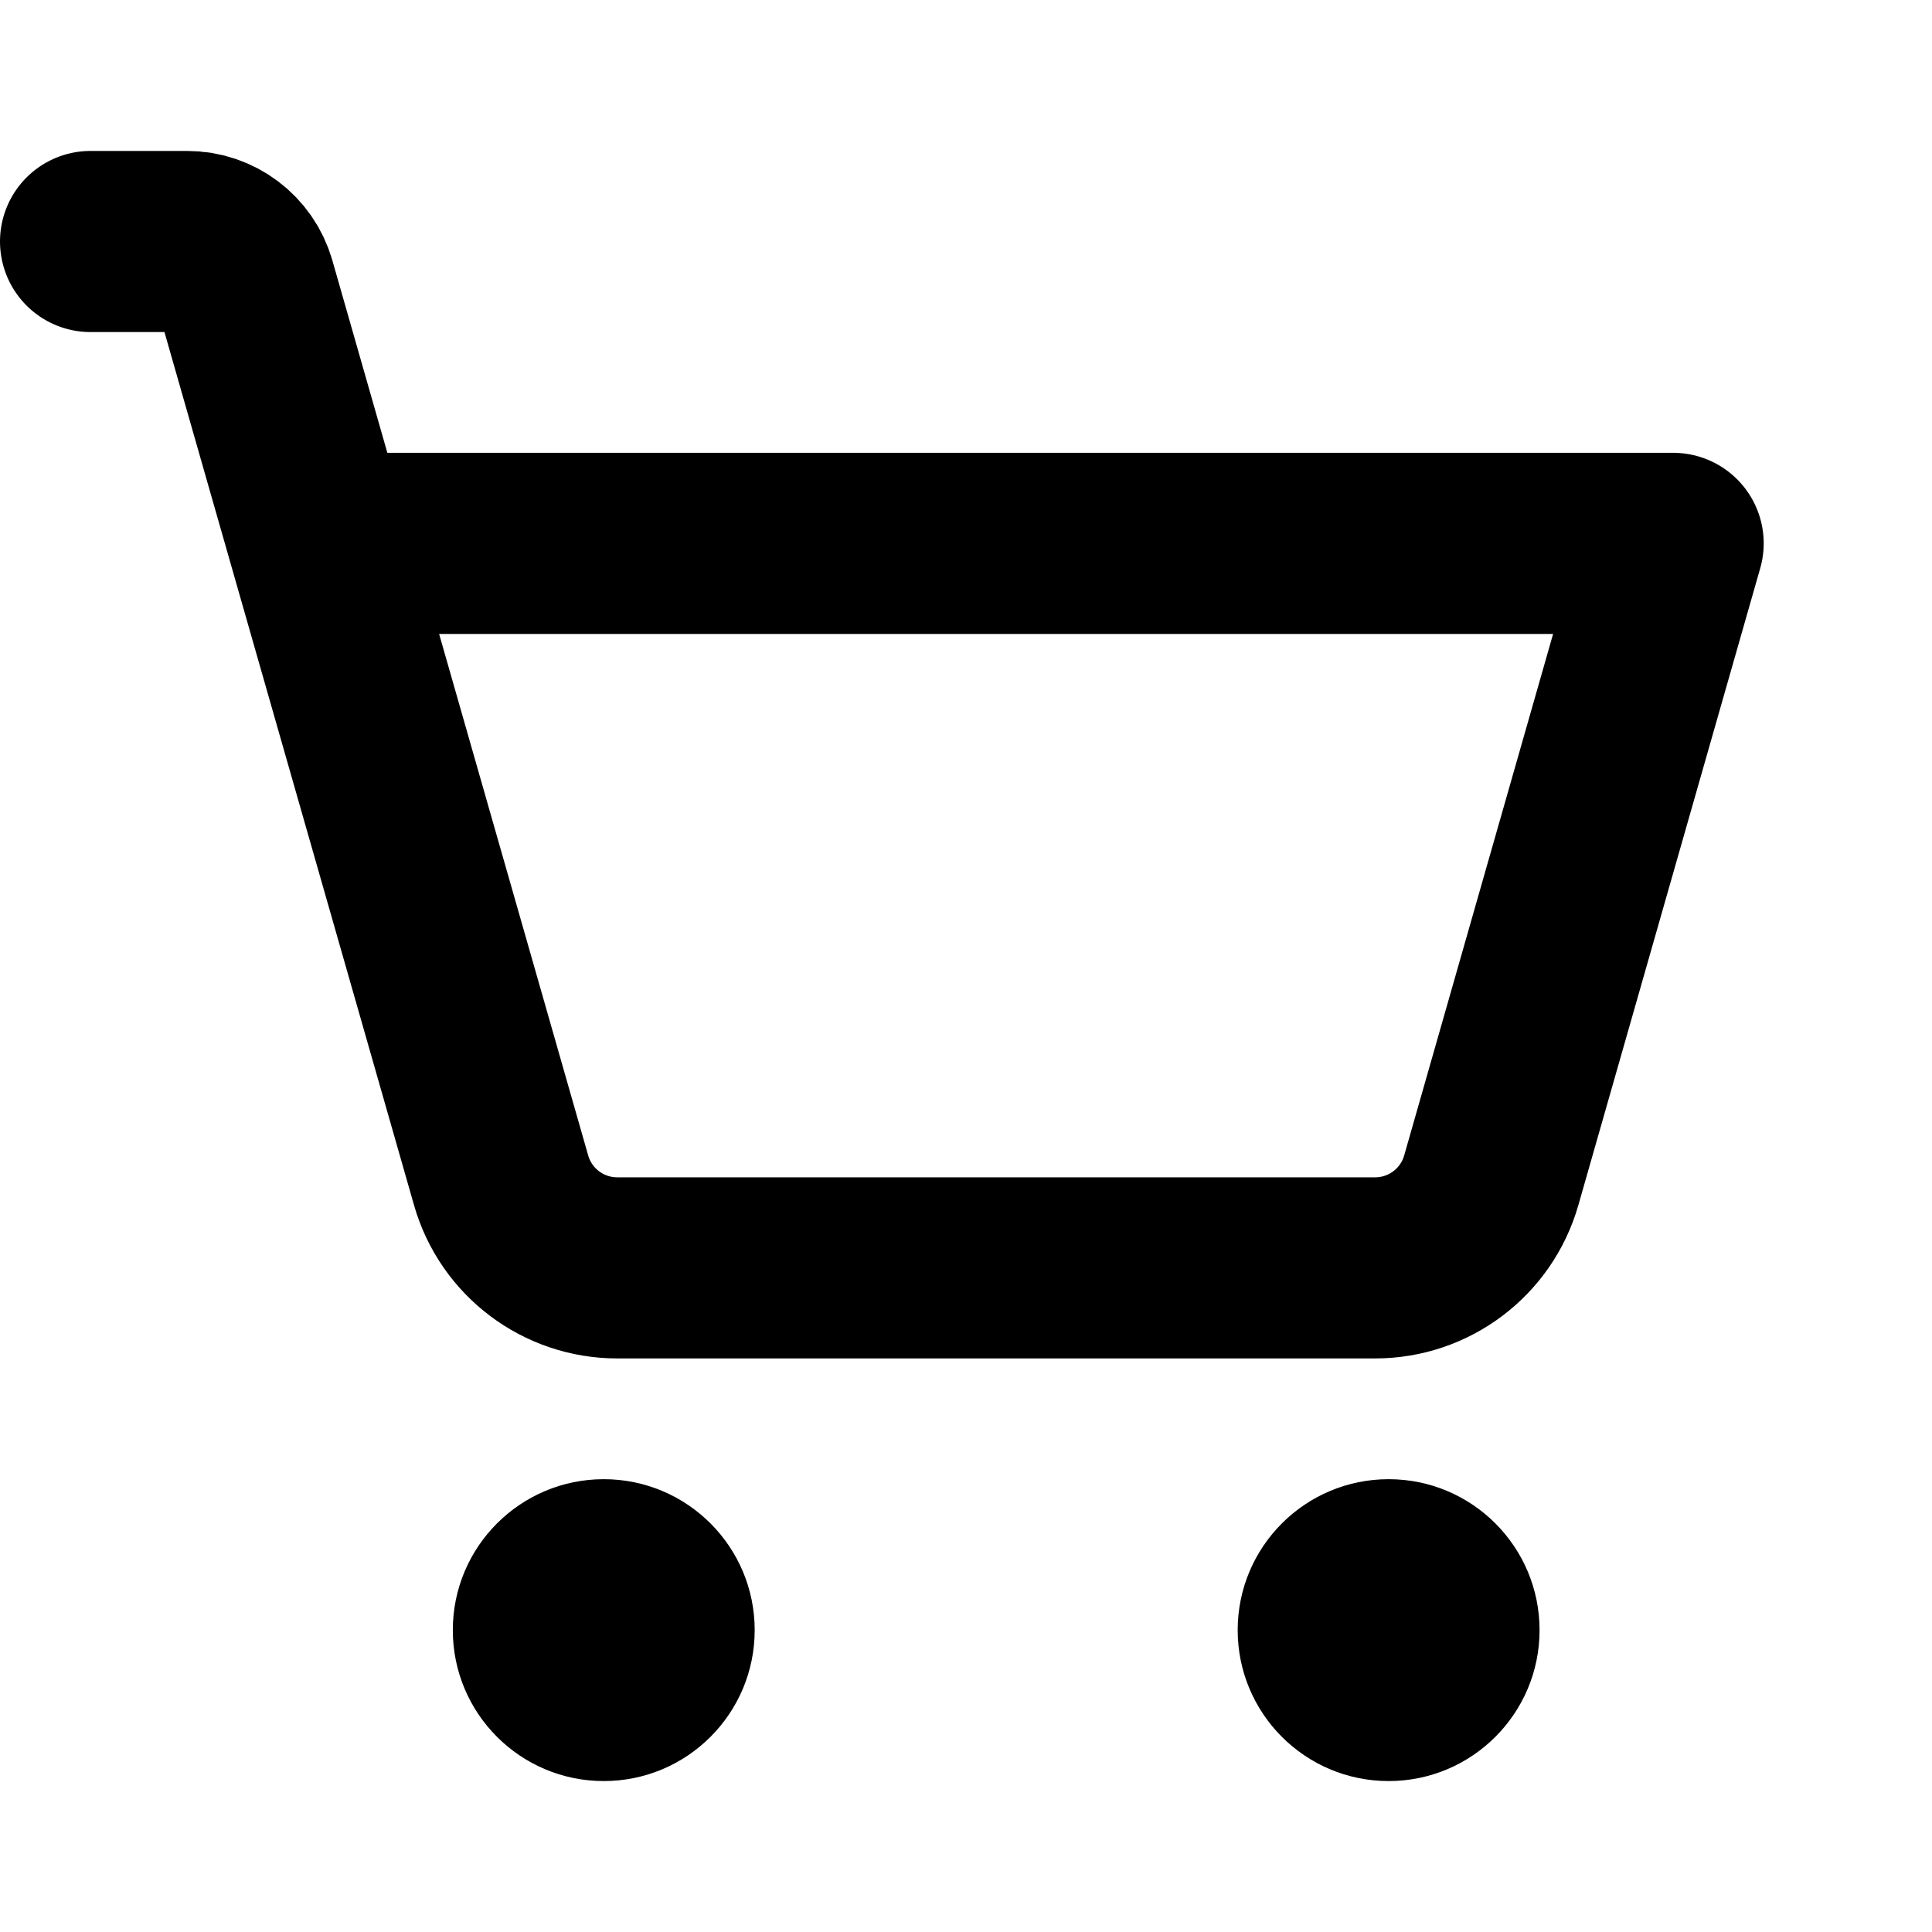
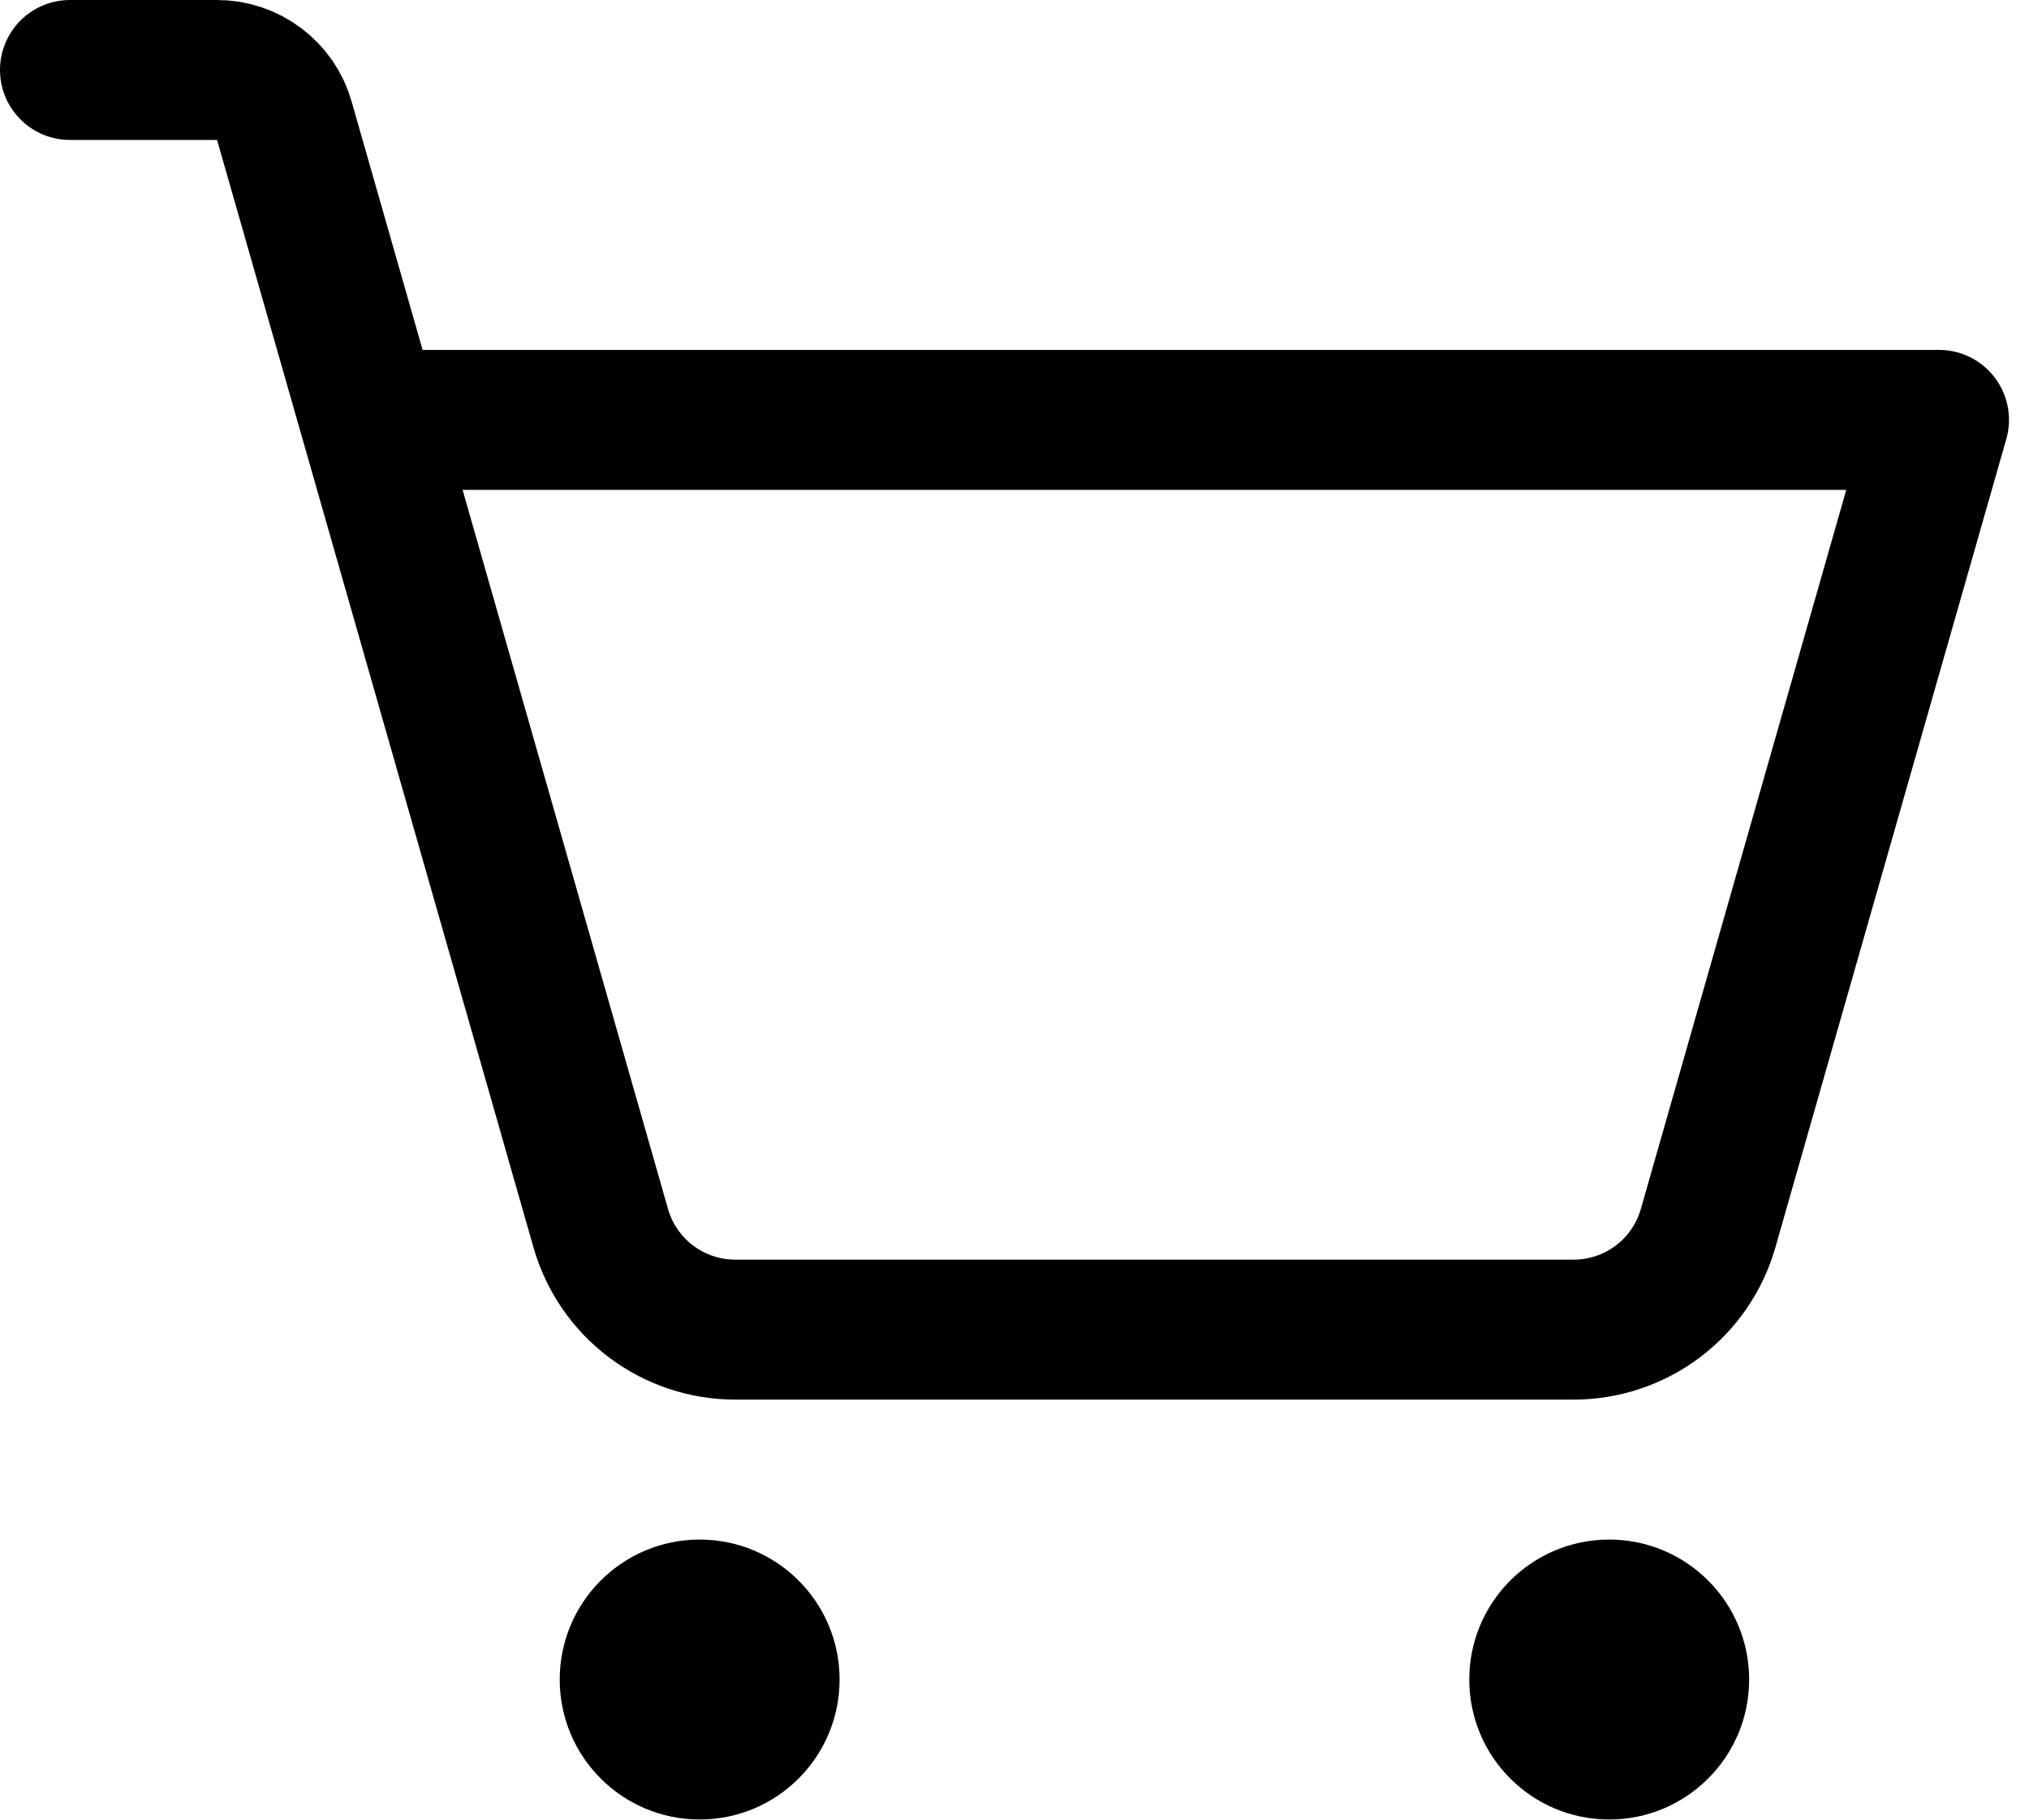
- <svg xmlns="http://www.w3.org/2000/svg" width="192" height="192" fill="currentColor" viewBox="0 0 256 256">
-   <rect width="256" height="256" fill="none" />
-   <circle cx="80" cy="216" r="20" />
-   <circle cx="184" cy="216" r="20" />
-   <path d="M42.3,72H221.7l-24.1,84.4A16,16,0,0,1,182.2,168H81.8a16,16,0,0,1-15.4-11.6L32.5,37.8A8,8,0,0,0,24.8,32H12" fill="none" stroke="currentColor" stroke-linecap="round" stroke-linejoin="round" stroke-width="24" />
+ <svg xmlns="http://www.w3.org/2000/svg" width="29" height="26" viewBox="0 0 29 26" fill="none">
+   <path d="M10 26C11.105 26 12 25.105 12 24C12 22.895 11.105 22 10 22C8.895 22 8 22.895 8 24C8 25.105 8.895 26 10 26Z" fill="black" />
+   <path d="M23 26C24.105 26 25 25.105 25 24C25 22.895 24.105 22 23 22C21.895 22 21 22.895 21 24C21 25.105 21.895 26 23 26Z" fill="black" />
+   <path d="M1 1H3.103C3.32 1 3.532 1.071 3.705 1.202C3.879 1.333 4.005 1.516 4.064 1.725L5.286 6M5.286 6L8.586 17.549C8.705 17.967 8.957 18.335 9.304 18.597C9.651 18.858 10.074 19 10.509 19H22.491C22.926 19 23.349 18.858 23.696 18.597C24.043 18.335 24.295 17.967 24.414 17.549L27.714 6H5.286Z" stroke="black" stroke-width="2" stroke-linecap="round" stroke-linejoin="round" />
</svg>
